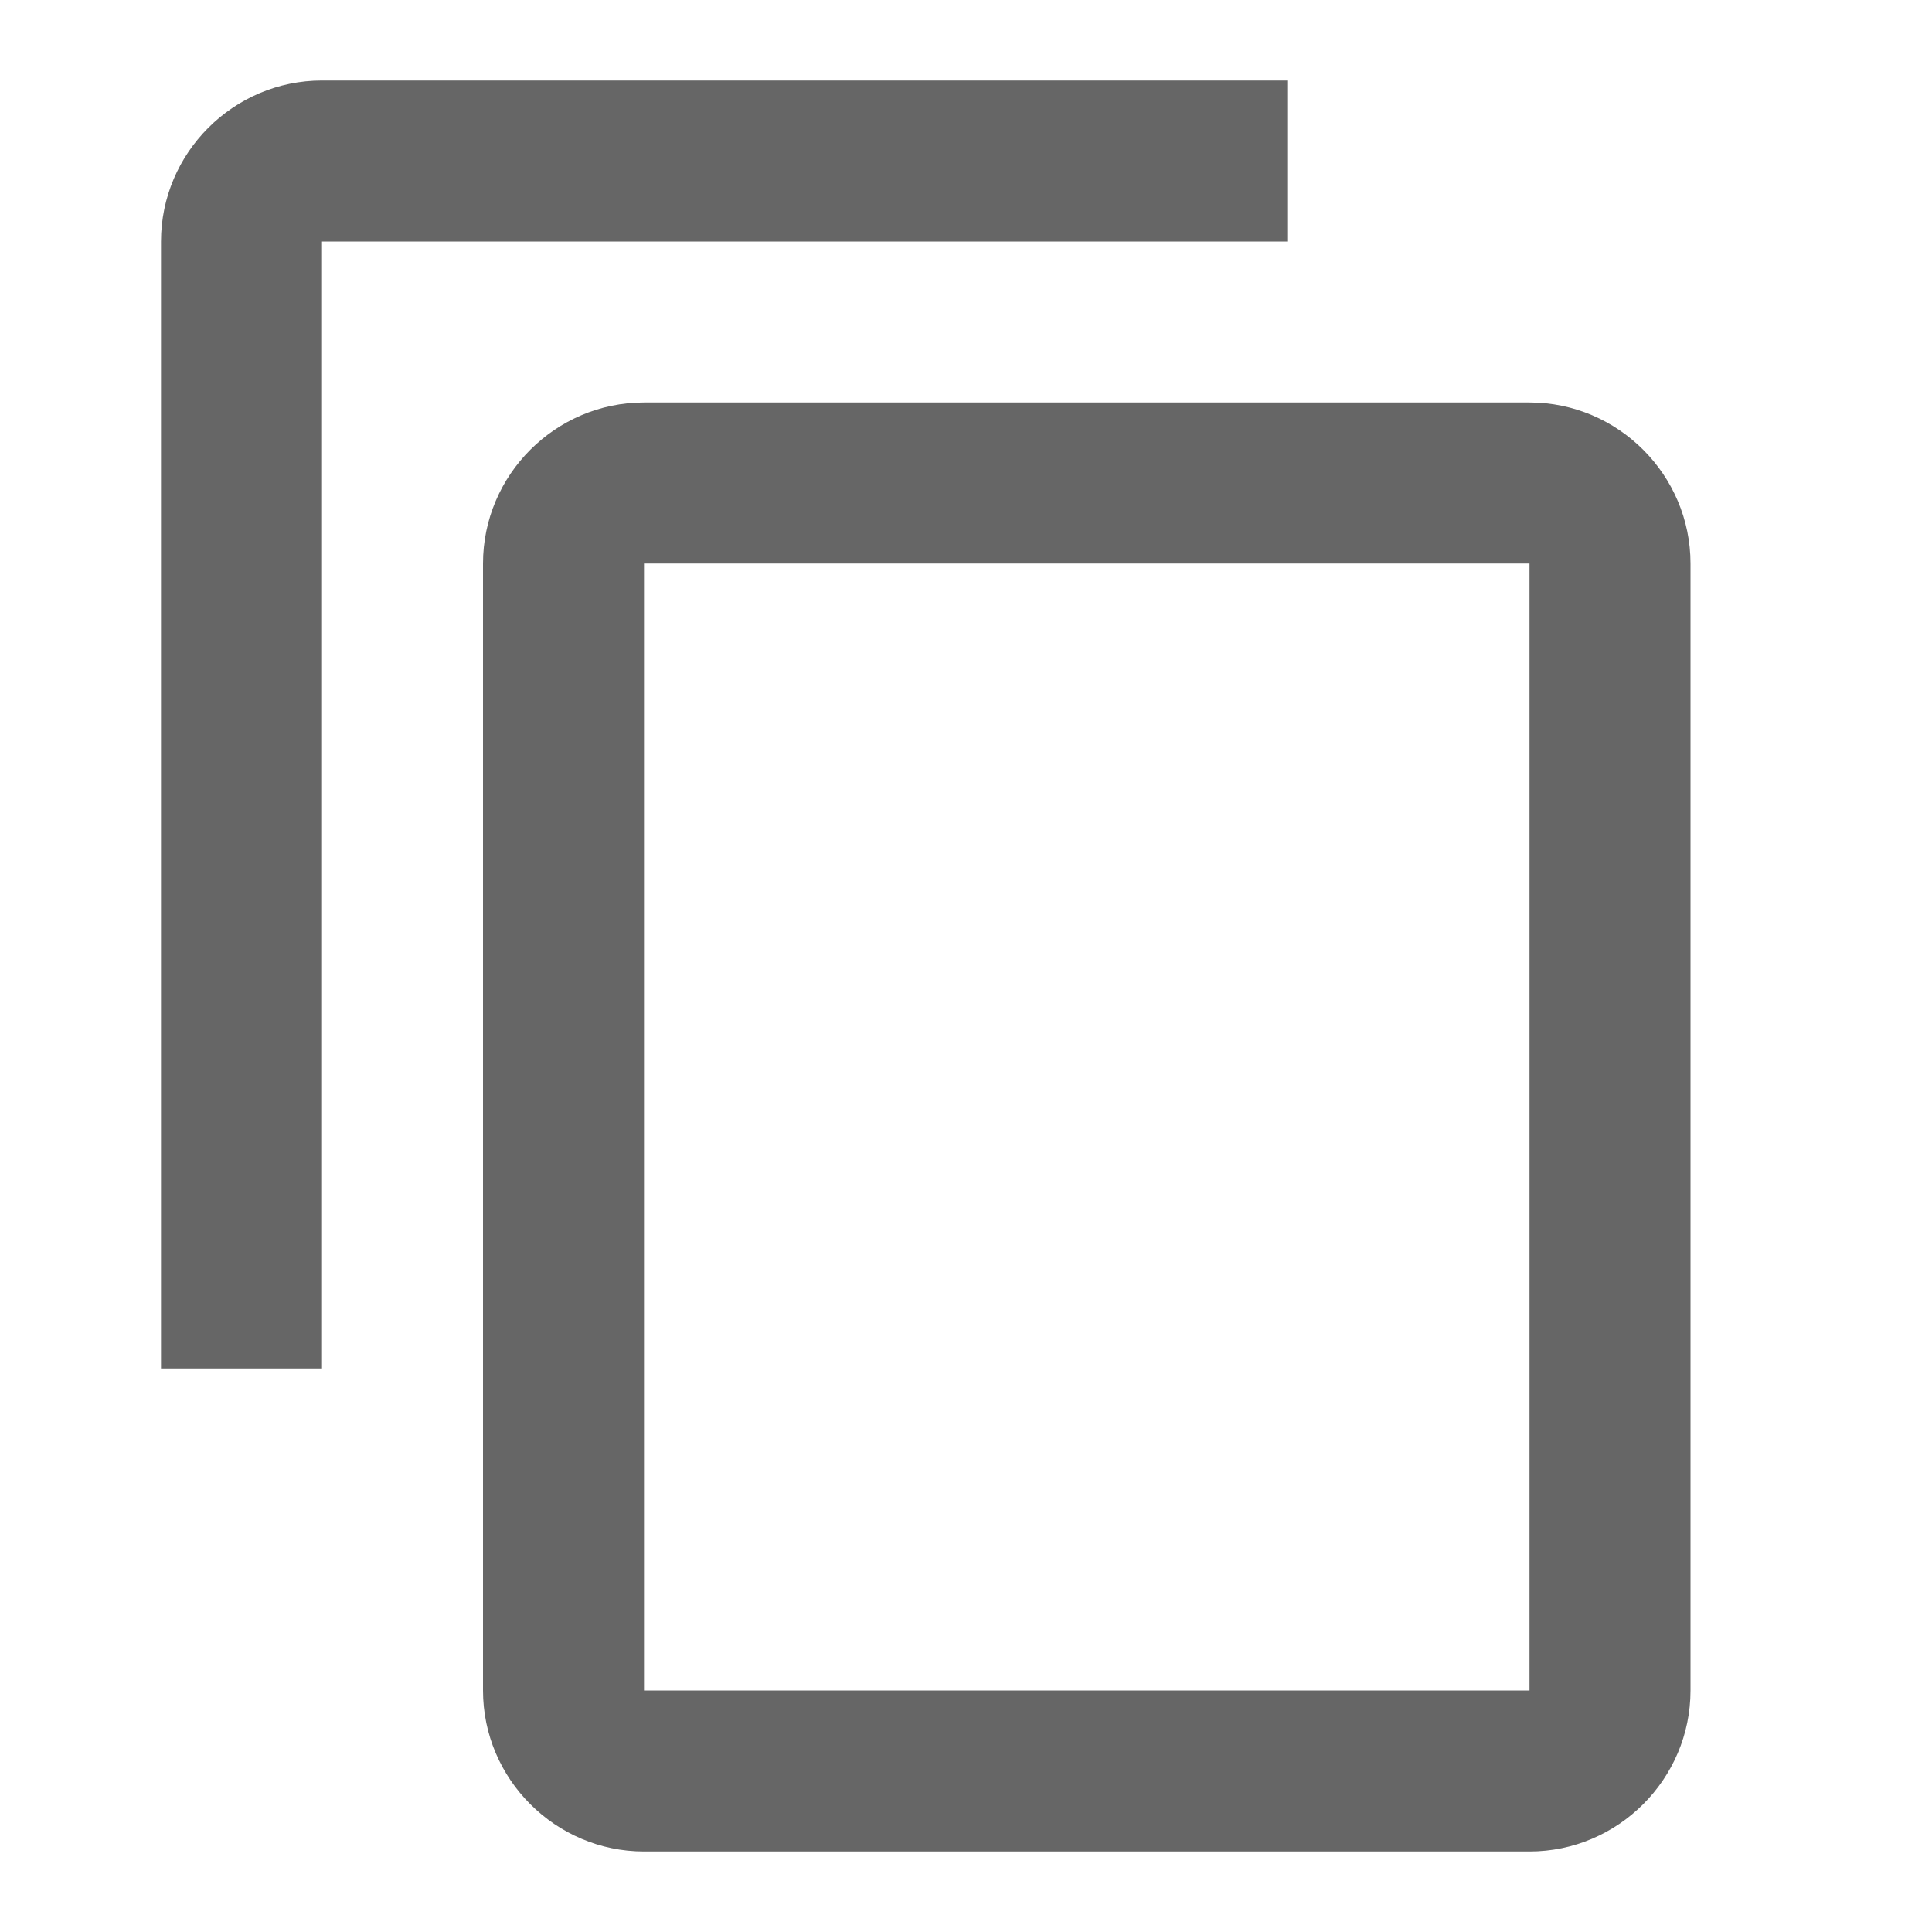
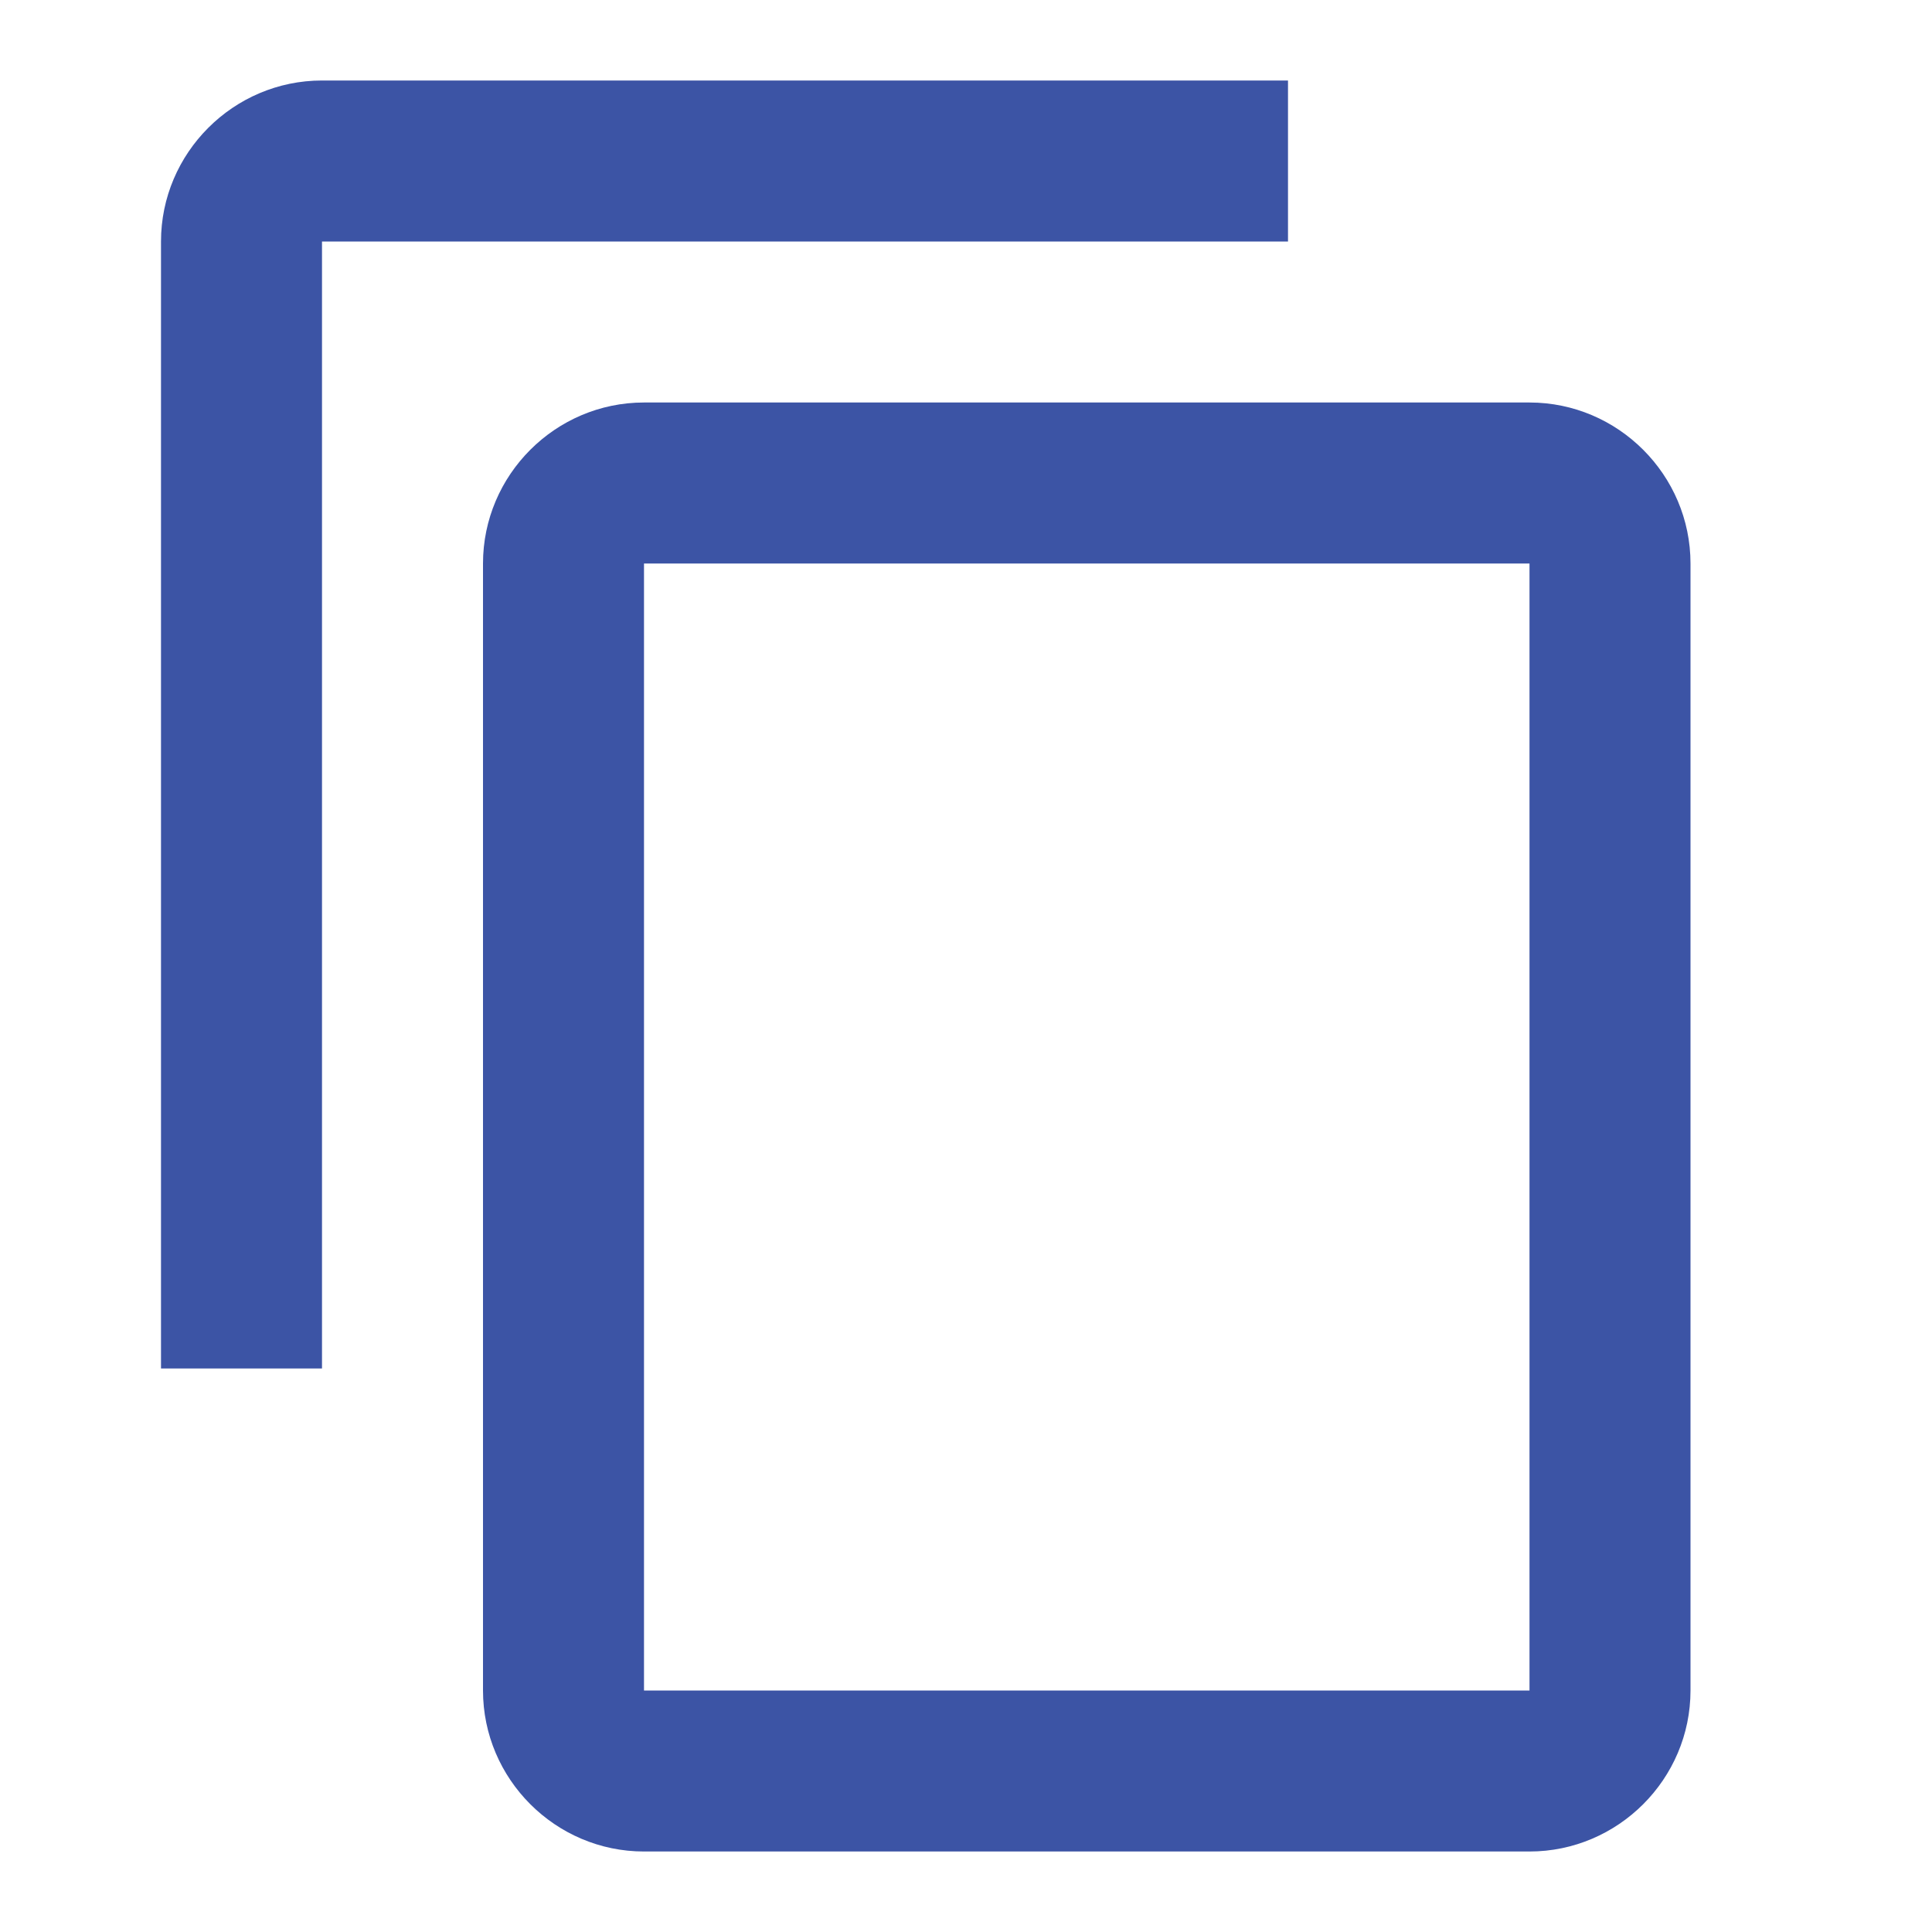
- <svg xmlns="http://www.w3.org/2000/svg" height="24px" viewBox="0 0 24 24" width="24px" fill="#666666">
+ <svg xmlns="http://www.w3.org/2000/svg" height="24px" viewBox="0 0 24 24" width="24px" fill="#3c54a5">
  <path d="M0 0h24v24H0z" fill="none" />
  <path d="M16 1H4c-1.1 0-2 .9-2 2v14h2V3h12V1zm3 4H8c-1.1 0-2 .9-2 2v14c0 1.1.9 2 2 2h11c1.1 0 2-.9 2-2V7c0-1.1-.9-2-2-2zm0 16H8V7h11v14z" />
</svg>
